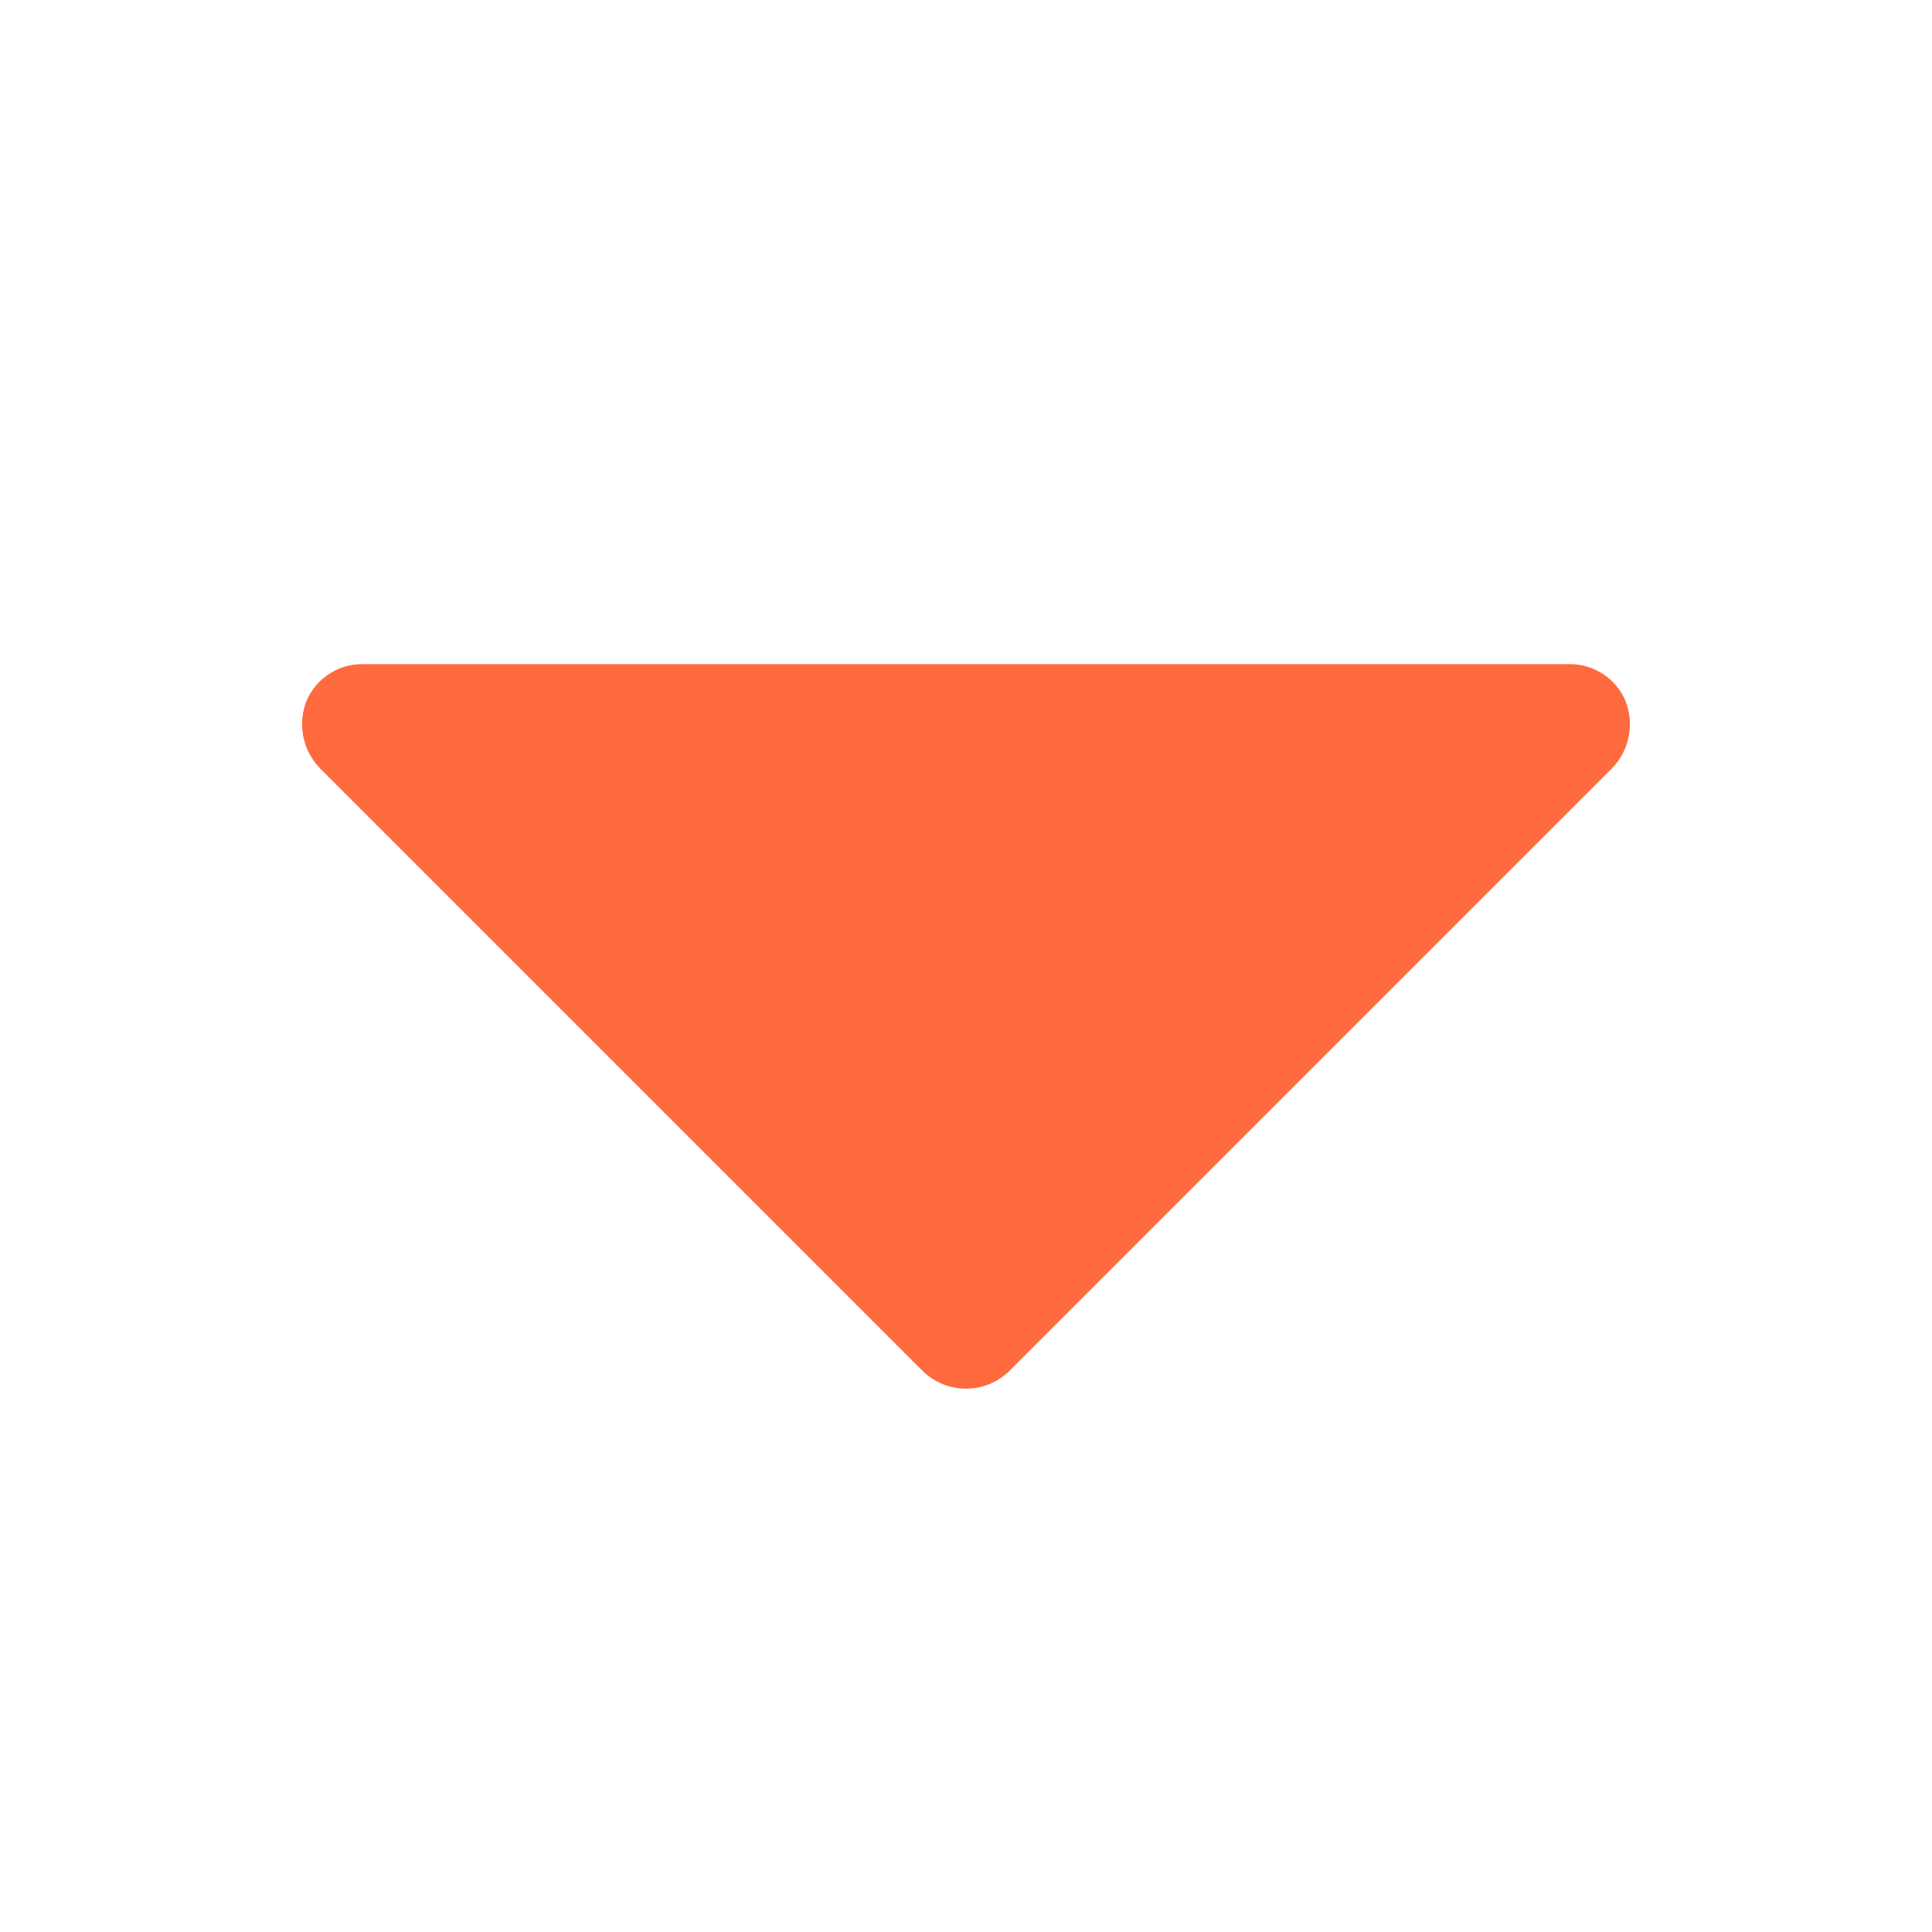
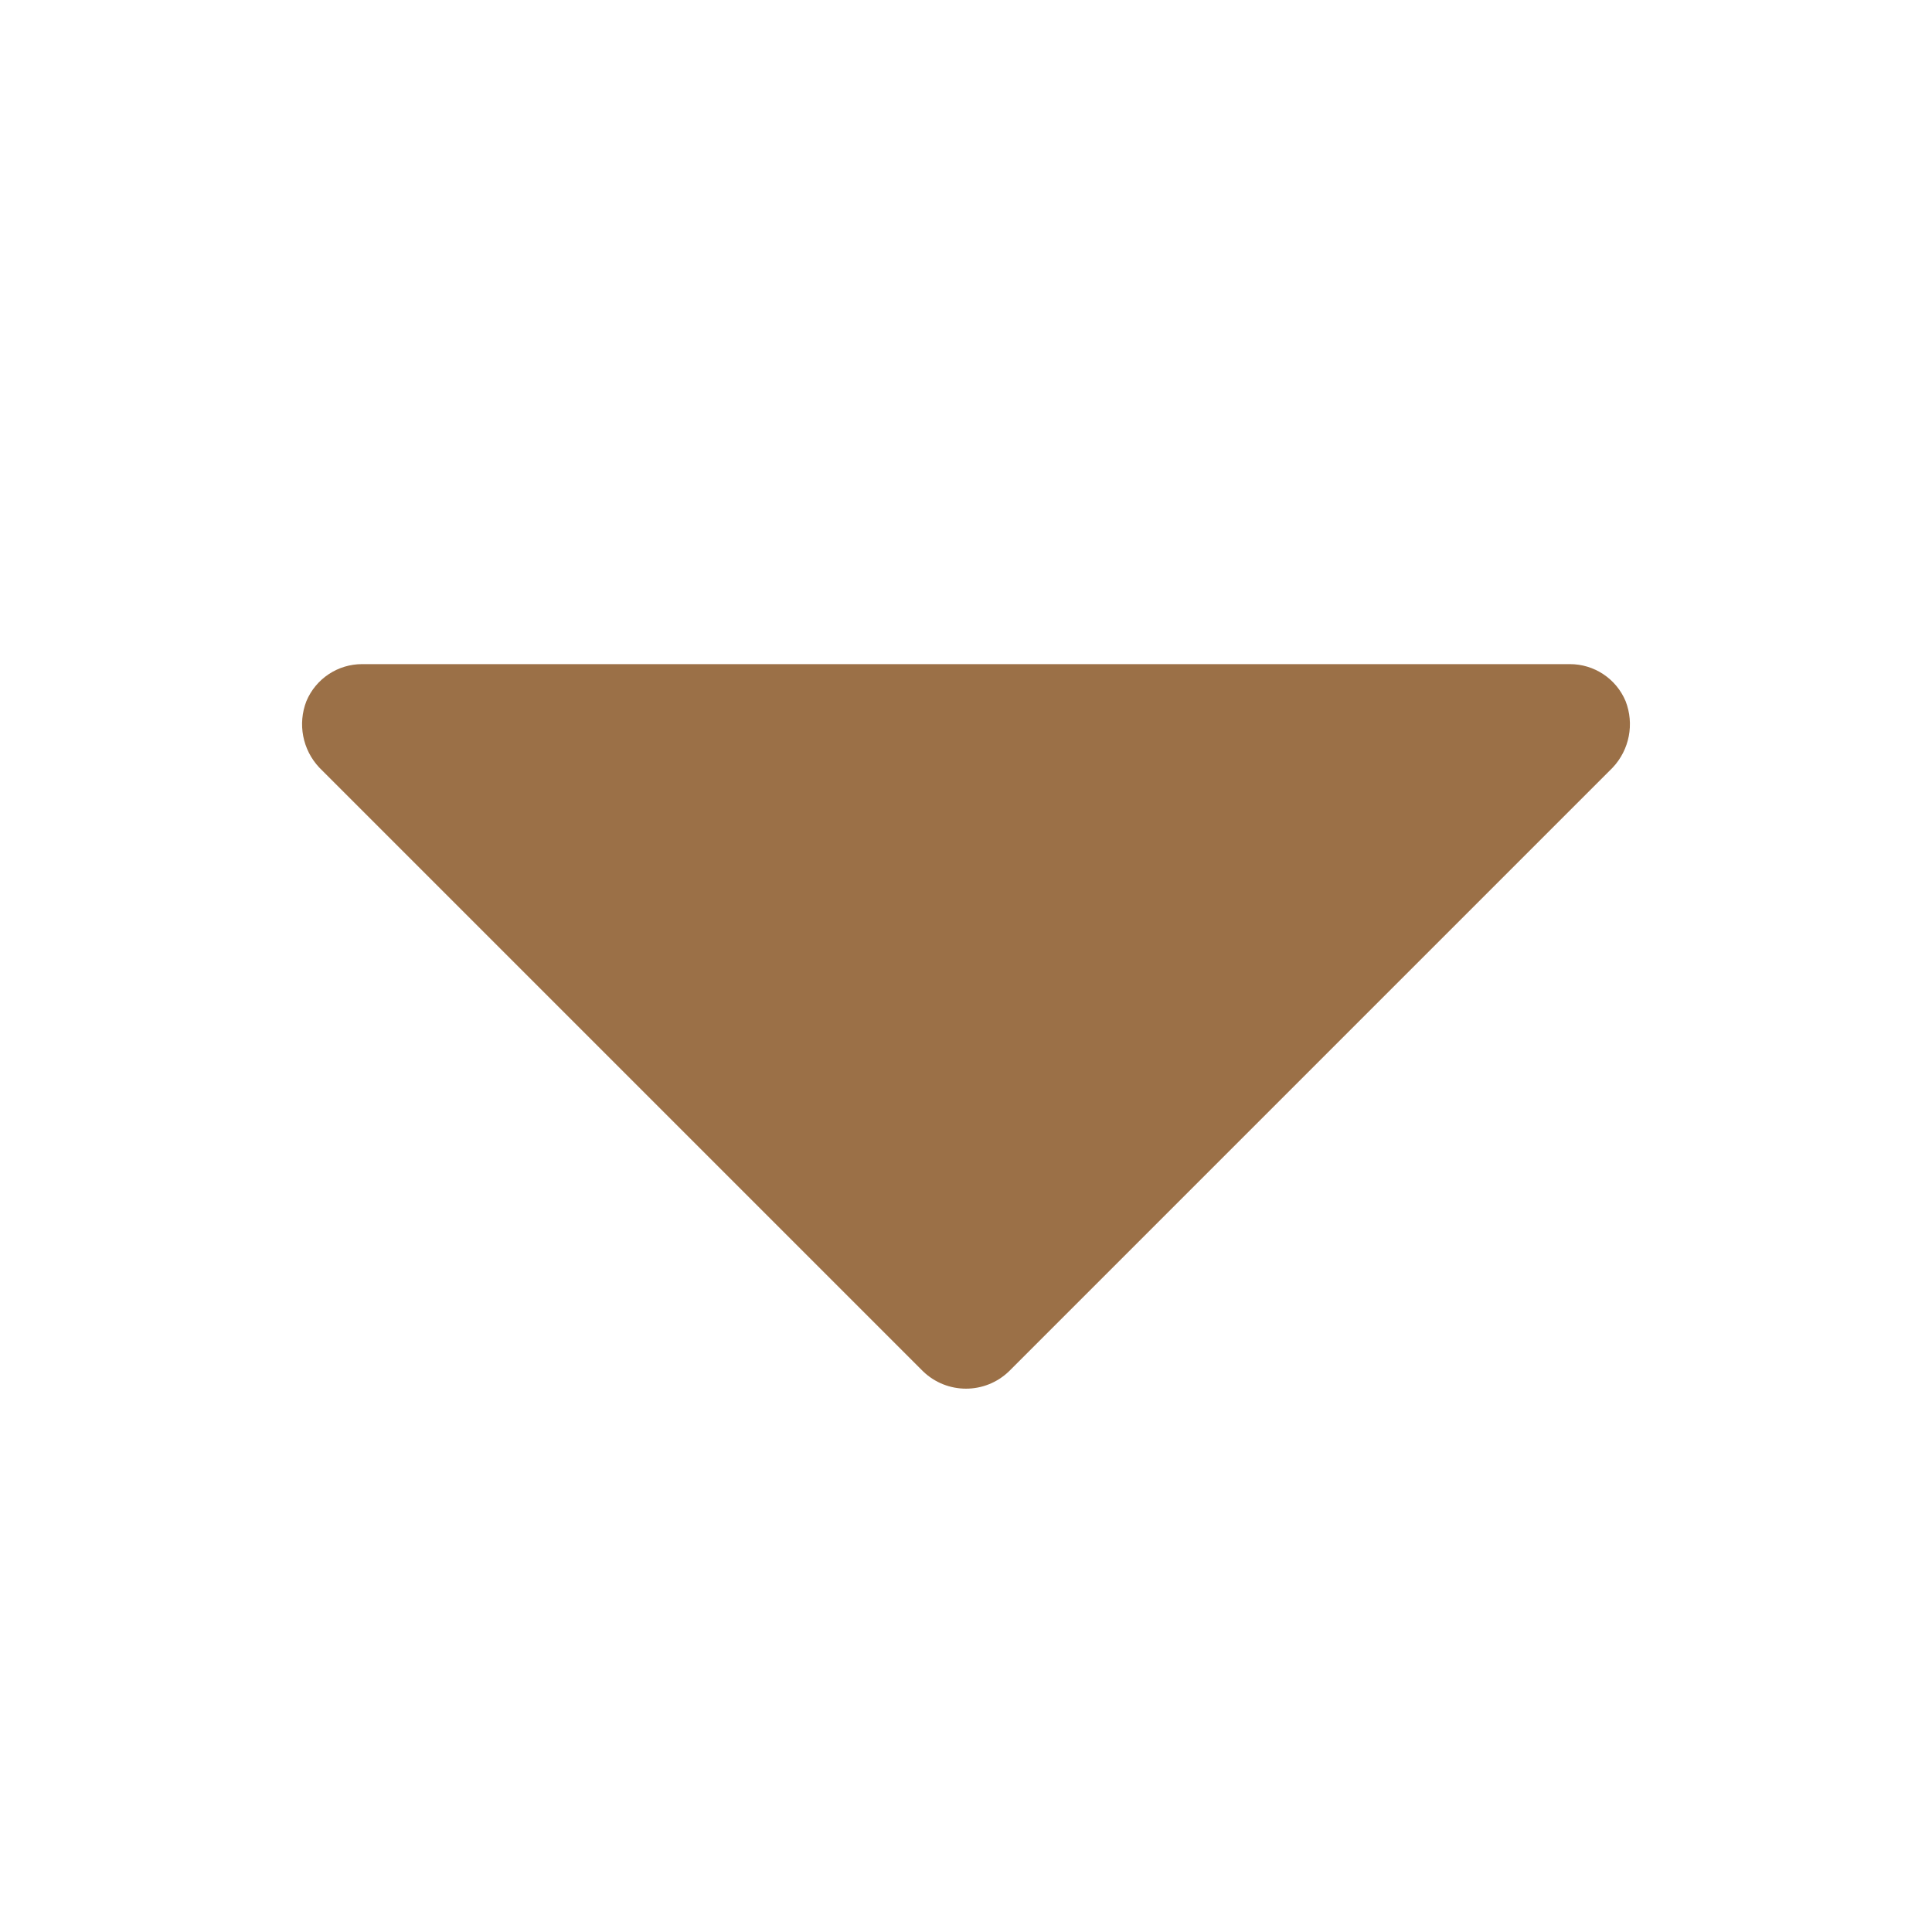
<svg xmlns="http://www.w3.org/2000/svg" width="512" height="512" viewBox="0 0 32 32" style="enable-background:new 0 0 512 512" xml:space="preserve">
-   <path fill="#ff6a3e" d="M26.925 11.613A1 1 0 0 0 26 11H6a1 1 0 0 0-.925.613 1.05 1.05 0 0 0 .213 1.1l10 10a1.025 1.025 0 0 0 1.424 0l10-10a1.05 1.05 0 0 0 .213-1.1z" data-original="#000000" />
+   <path fill="#9b7047" d="M26.925 11.613A1 1 0 0 0 26 11H6a1 1 0 0 0-.925.613 1.05 1.05 0 0 0 .213 1.1l10 10a1.025 1.025 0 0 0 1.424 0l10-10a1.05 1.05 0 0 0 .213-1.1z" data-original="#000000" />
</svg>
